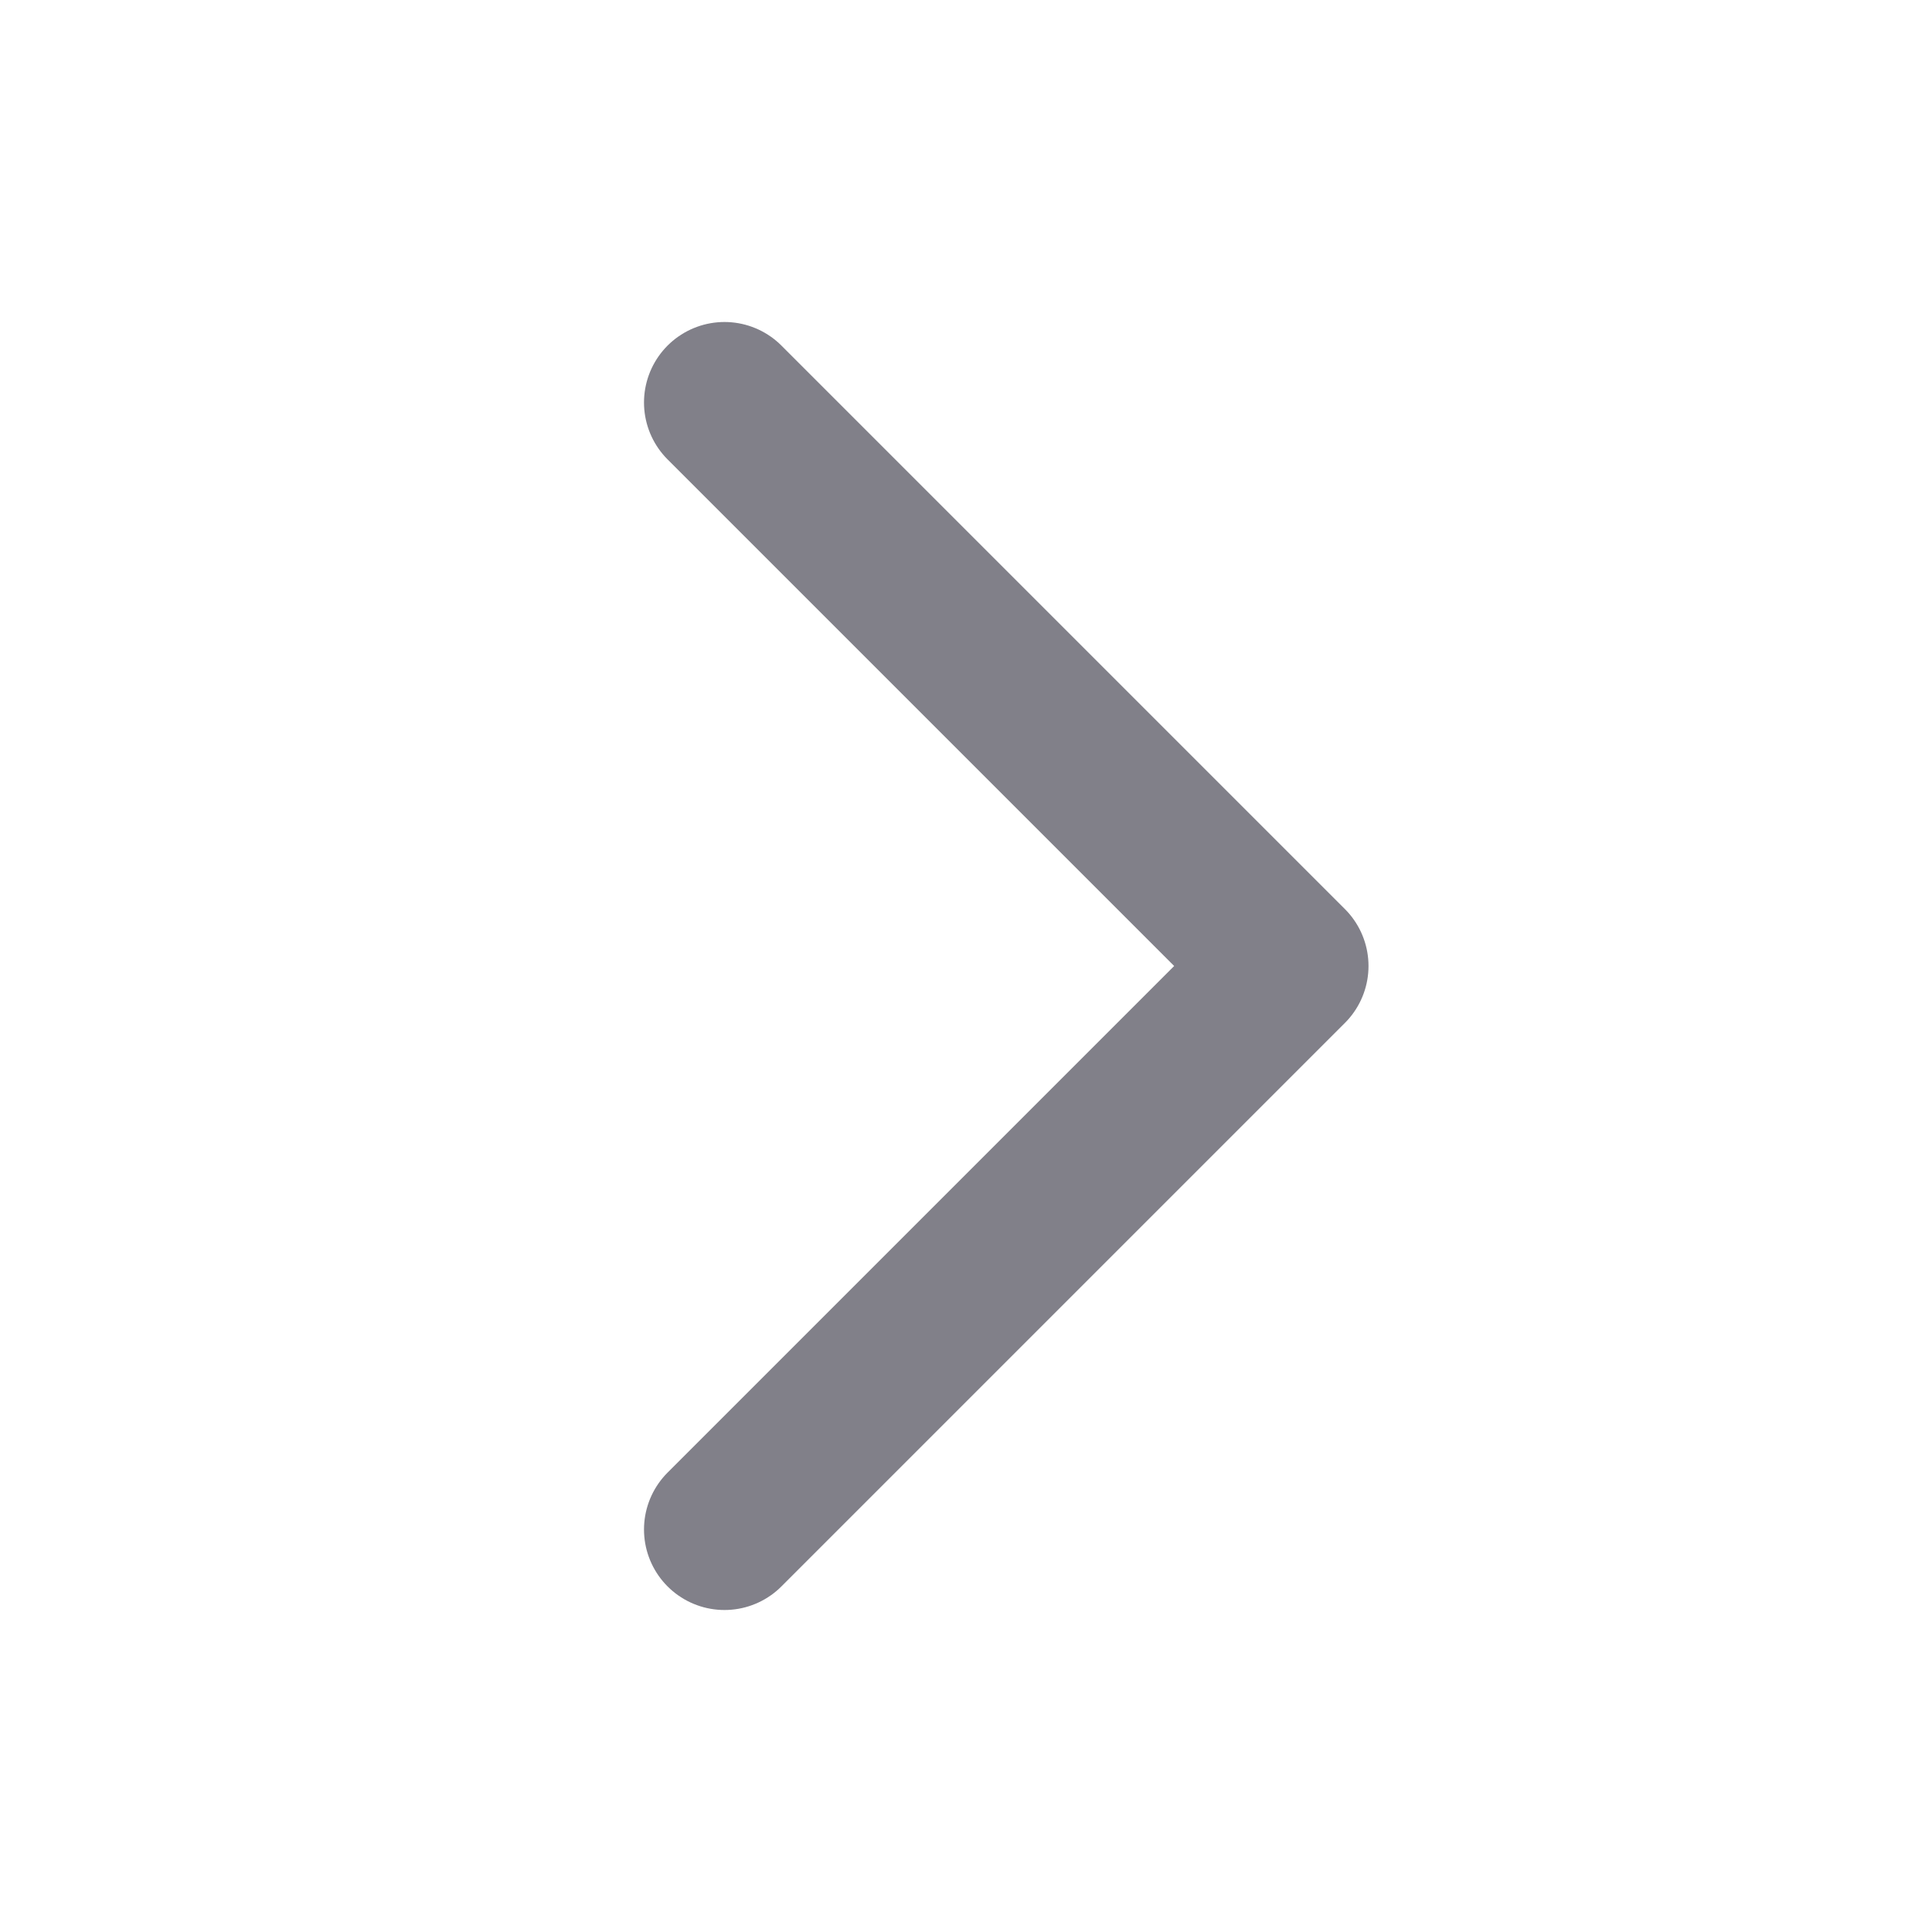
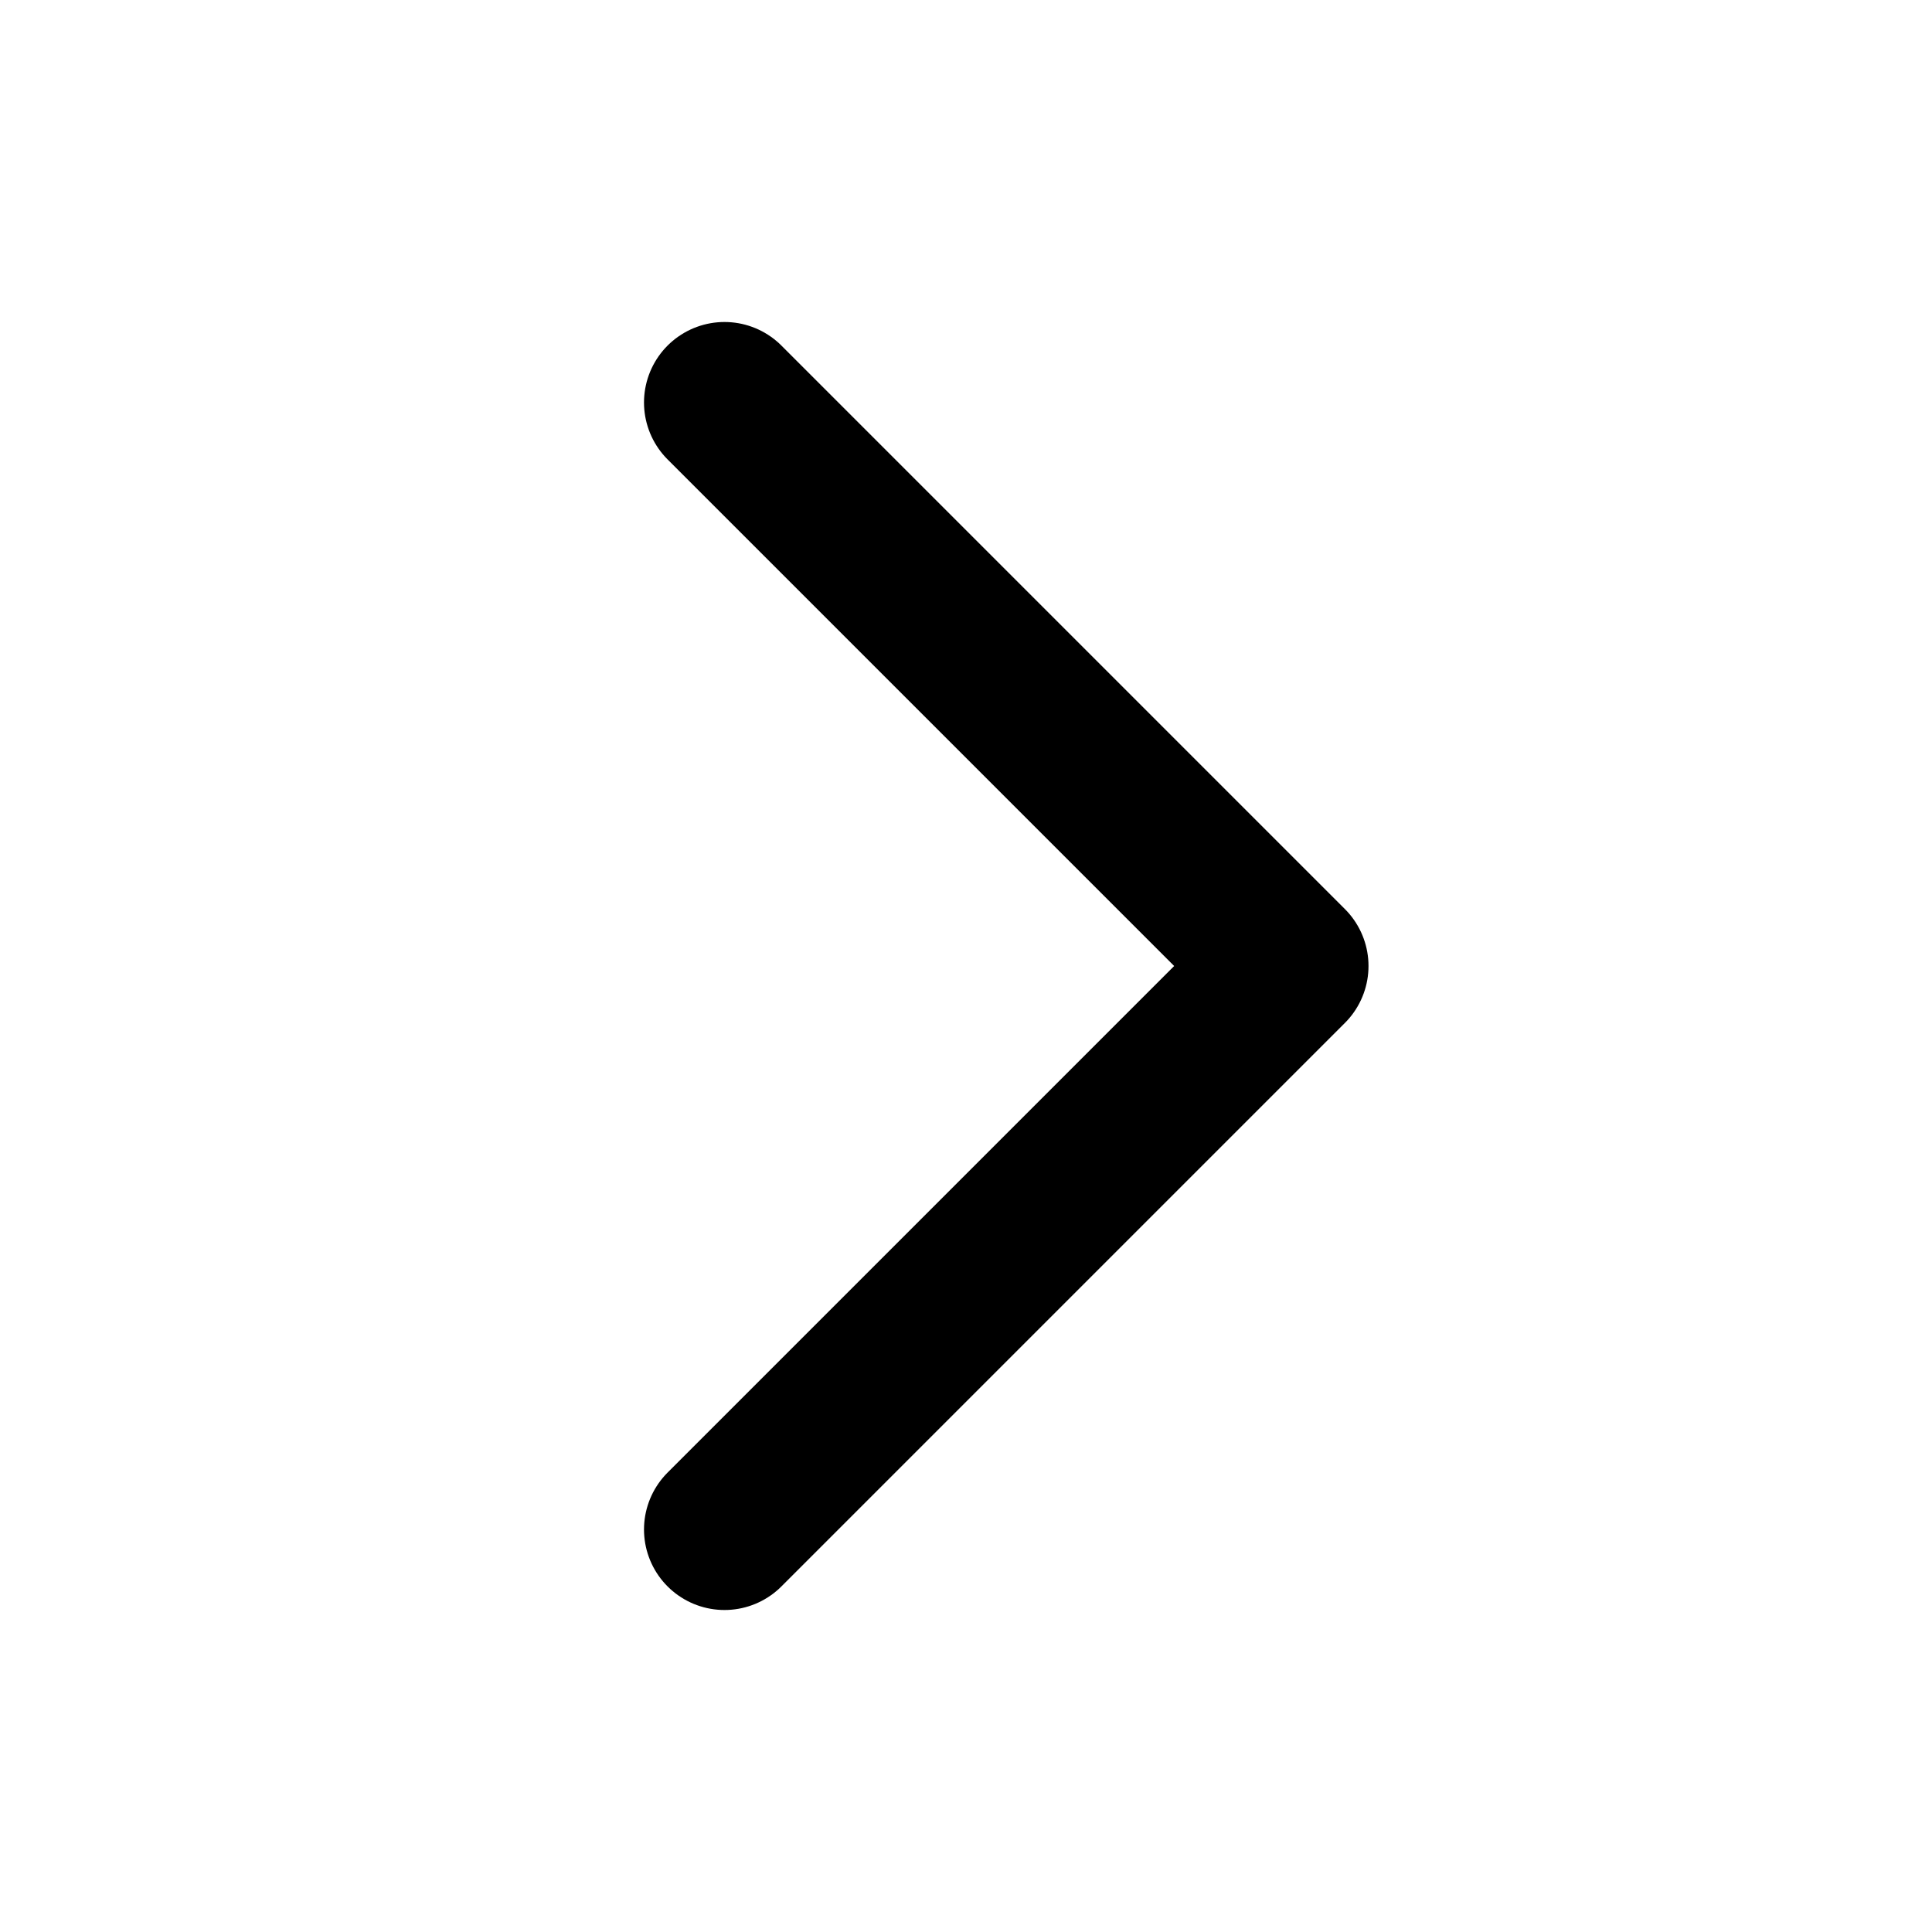
<svg xmlns="http://www.w3.org/2000/svg" width="24" height="24" viewBox="0 0 24 24" fill="none">
-   <path d="M9 19L16 12L9 5" stroke="#818089" stroke-width="2" stroke-linecap="round" stroke-linejoin="round" />
+   <path d="M9 19L16 12L9 5" stroke="#000" stroke-width="2" stroke-linecap="round" stroke-linejoin="round" />
</svg>
